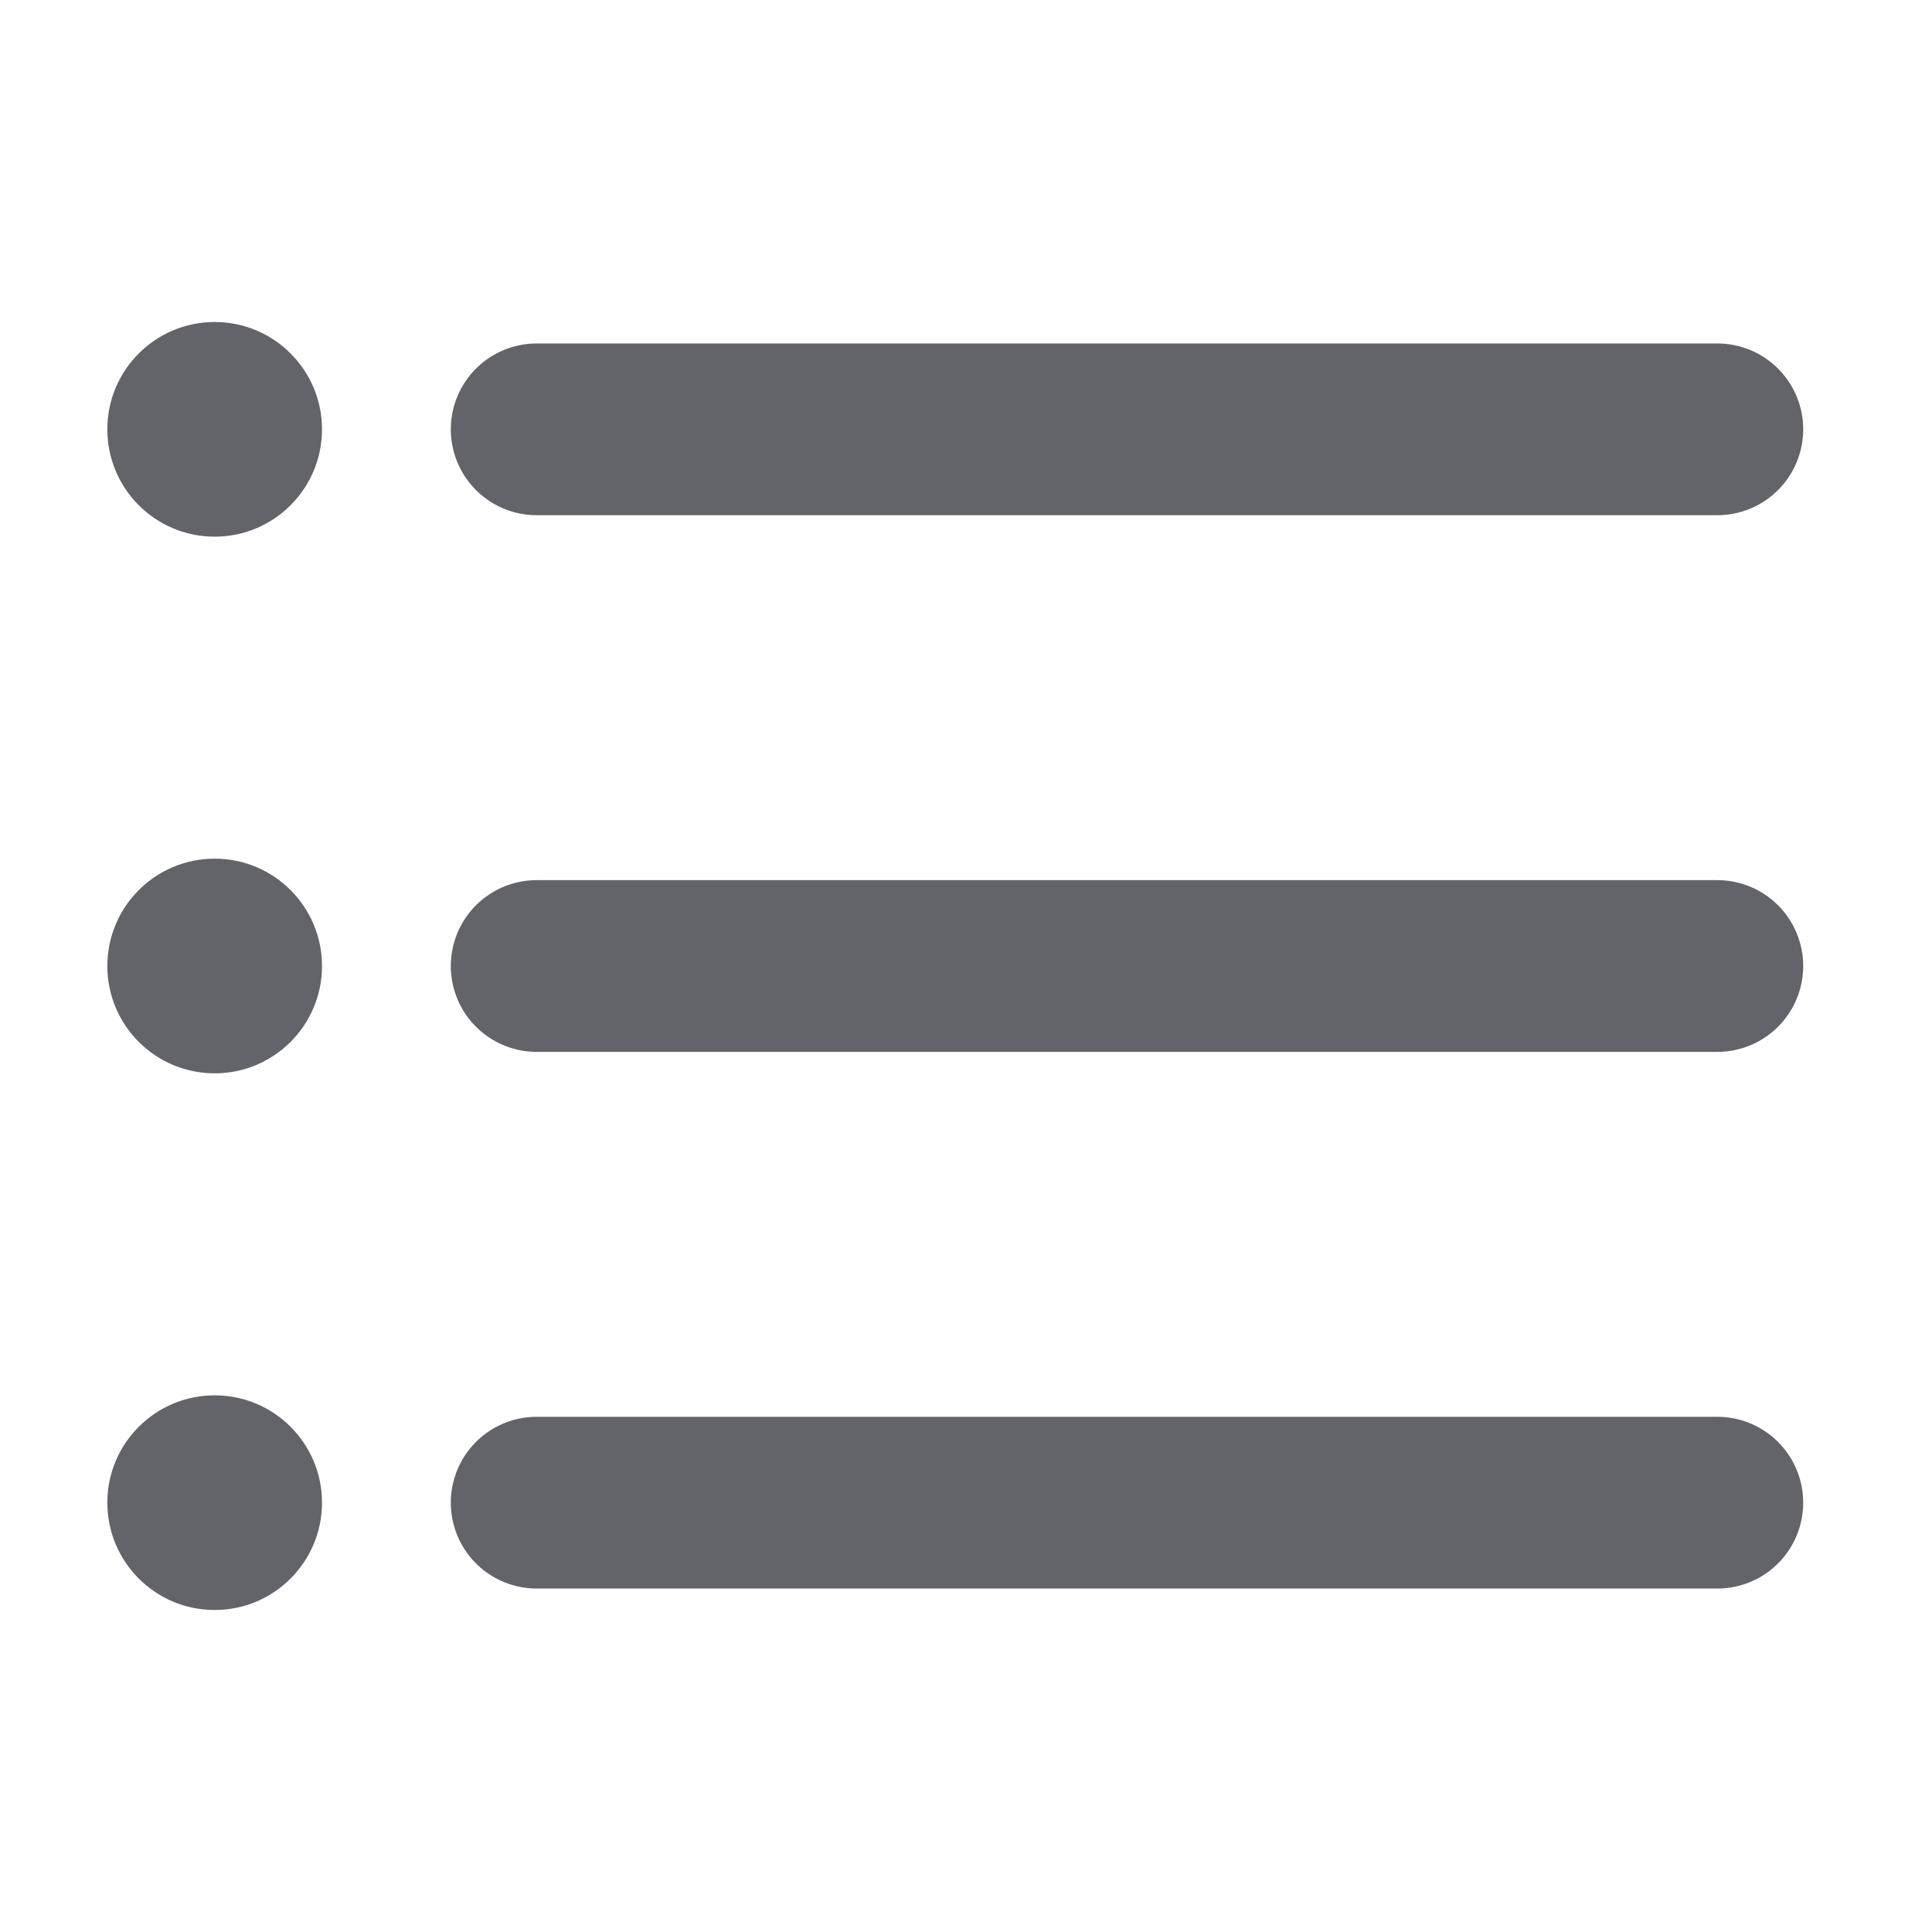
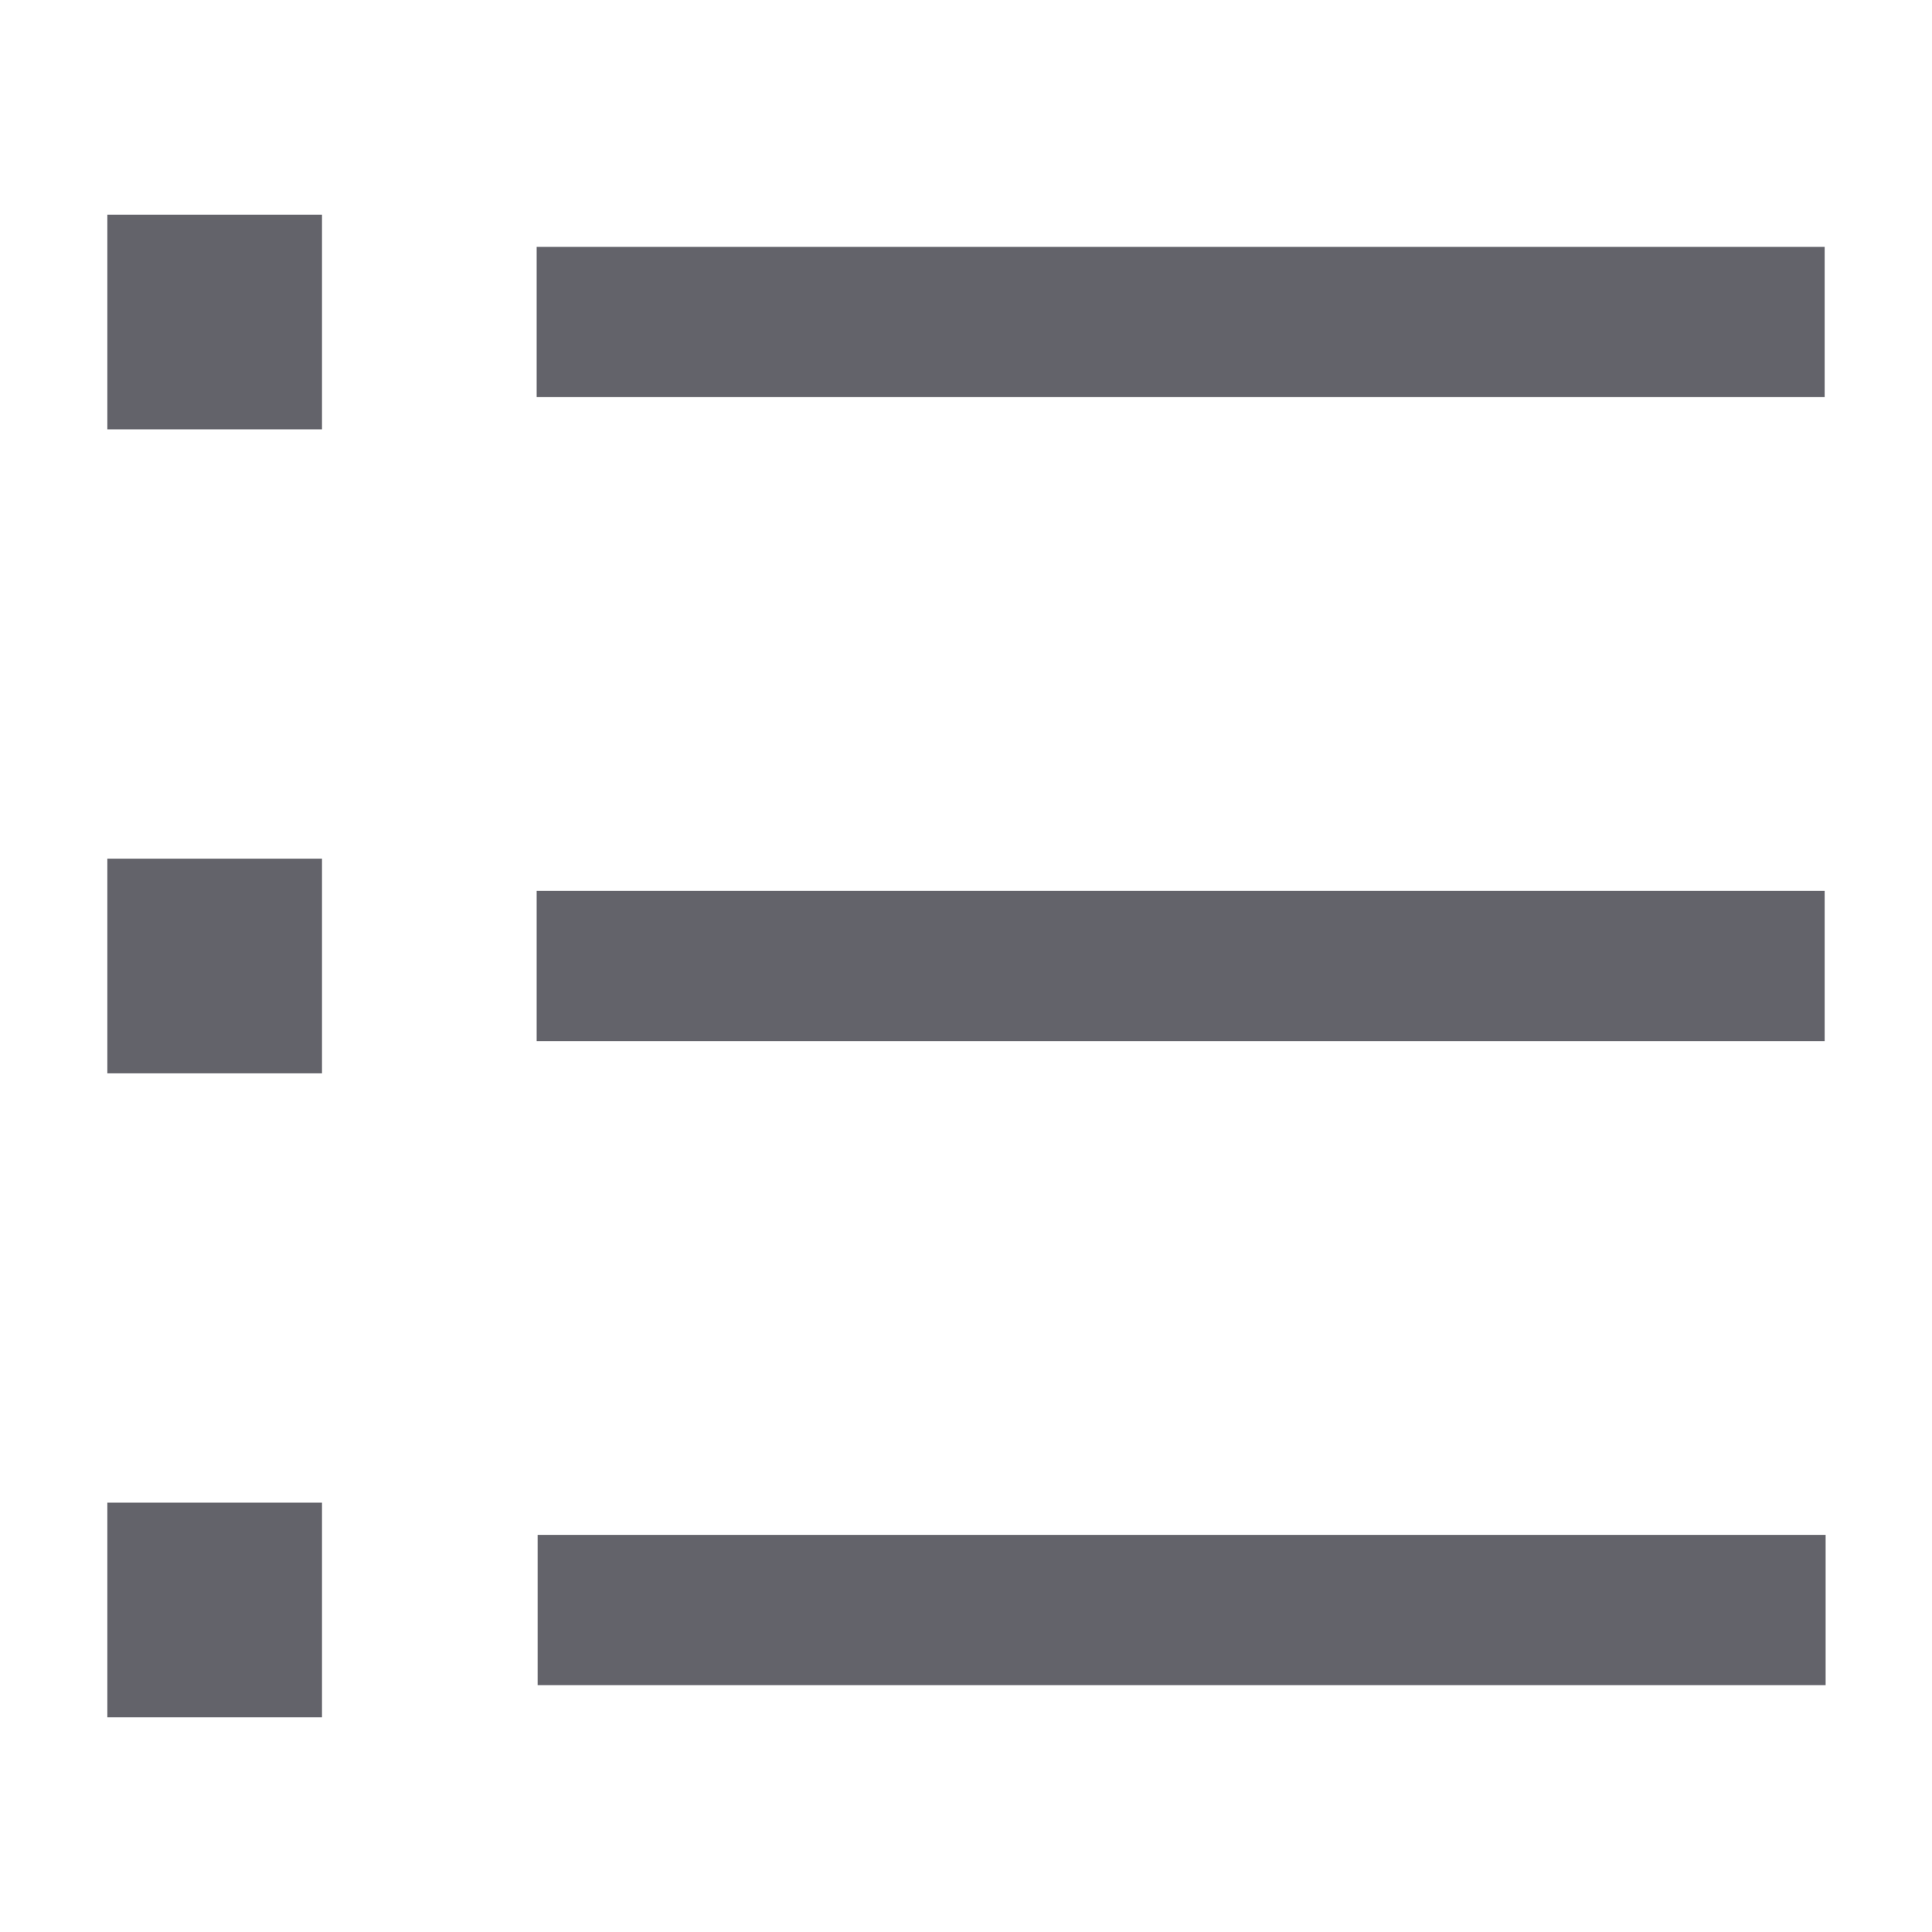
<svg xmlns="http://www.w3.org/2000/svg" width="18px" height="18px" viewBox="0 0 18 18" version="1.1">
-   <g id="icon_lists_light" stroke="none" stroke-width="1" fill="none" fill-rule="evenodd">
-     <g id="编组">
-       <line x1="10.5" y1="19.5" x2="10.5" y2="8.5" id="路径" stroke="#63636A" stroke-width="1.6" stroke-linecap="round" stroke-linejoin="round" transform="translate(10.5, 14) rotate(-90) translate(-10.5, -14) " />
-       <line x1="10.5" y1="14.5" x2="10.5" y2="3.5" id="路径备份" stroke="#63636A" stroke-width="1.6" stroke-linecap="round" stroke-linejoin="round" transform="translate(10.5, 9) rotate(-90) translate(-10.5, -9) " />
-       <line x1="10.5" y1="9.5" x2="10.5" y2="-1.5" id="路径备份-2" stroke="#63636A" stroke-width="1.6" stroke-linecap="round" stroke-linejoin="round" transform="translate(10.5, 4) rotate(-90) translate(-10.5, -4) " />
-       <circle id="椭圆形" fill="#63636A" cx="2" cy="4" r="1" />
-       <circle id="椭圆形备份" fill="#63636A" cx="2" cy="9" r="1" />
-       <circle id="椭圆形备份-2" fill="#63636A" cx="2" cy="14" r="1" />
+   <g id="icon_bg_light" stroke="none" stroke-width="1" fill="none" fill-rule="evenodd">
+     <g id="01-图标/浅色版/基础样式#通用/布局">
+       <line x1="17.009" y1="15" x2="5.009" y2="15" id="路径" stroke="#63636A" stroke-width="1.4" />
+       <line x1="11" y1="15" x2="11" y2="3" id="路径备份" stroke="#63636A" stroke-width="1.4" transform="translate(11, 9) rotate(-90) translate(-11, -9) " />
+       <line x1="11" y1="9" x2="11" y2="-3" id="路径备份-2" stroke="#63636A" stroke-width="1.4" transform="translate(11, 3) rotate(-90) translate(-11, -3) " />
+       <rect id="矩形" fill="#63636A" x="1" y="2" width="2" height="2" />
+       <rect id="矩形备份" fill="#63636A" x="1" y="8" width="2" height="2" />
+       <rect id="矩形备份-2" fill="#63636A" x="1" y="14" width="2" height="2" />
    </g>
  </g>
</svg>
